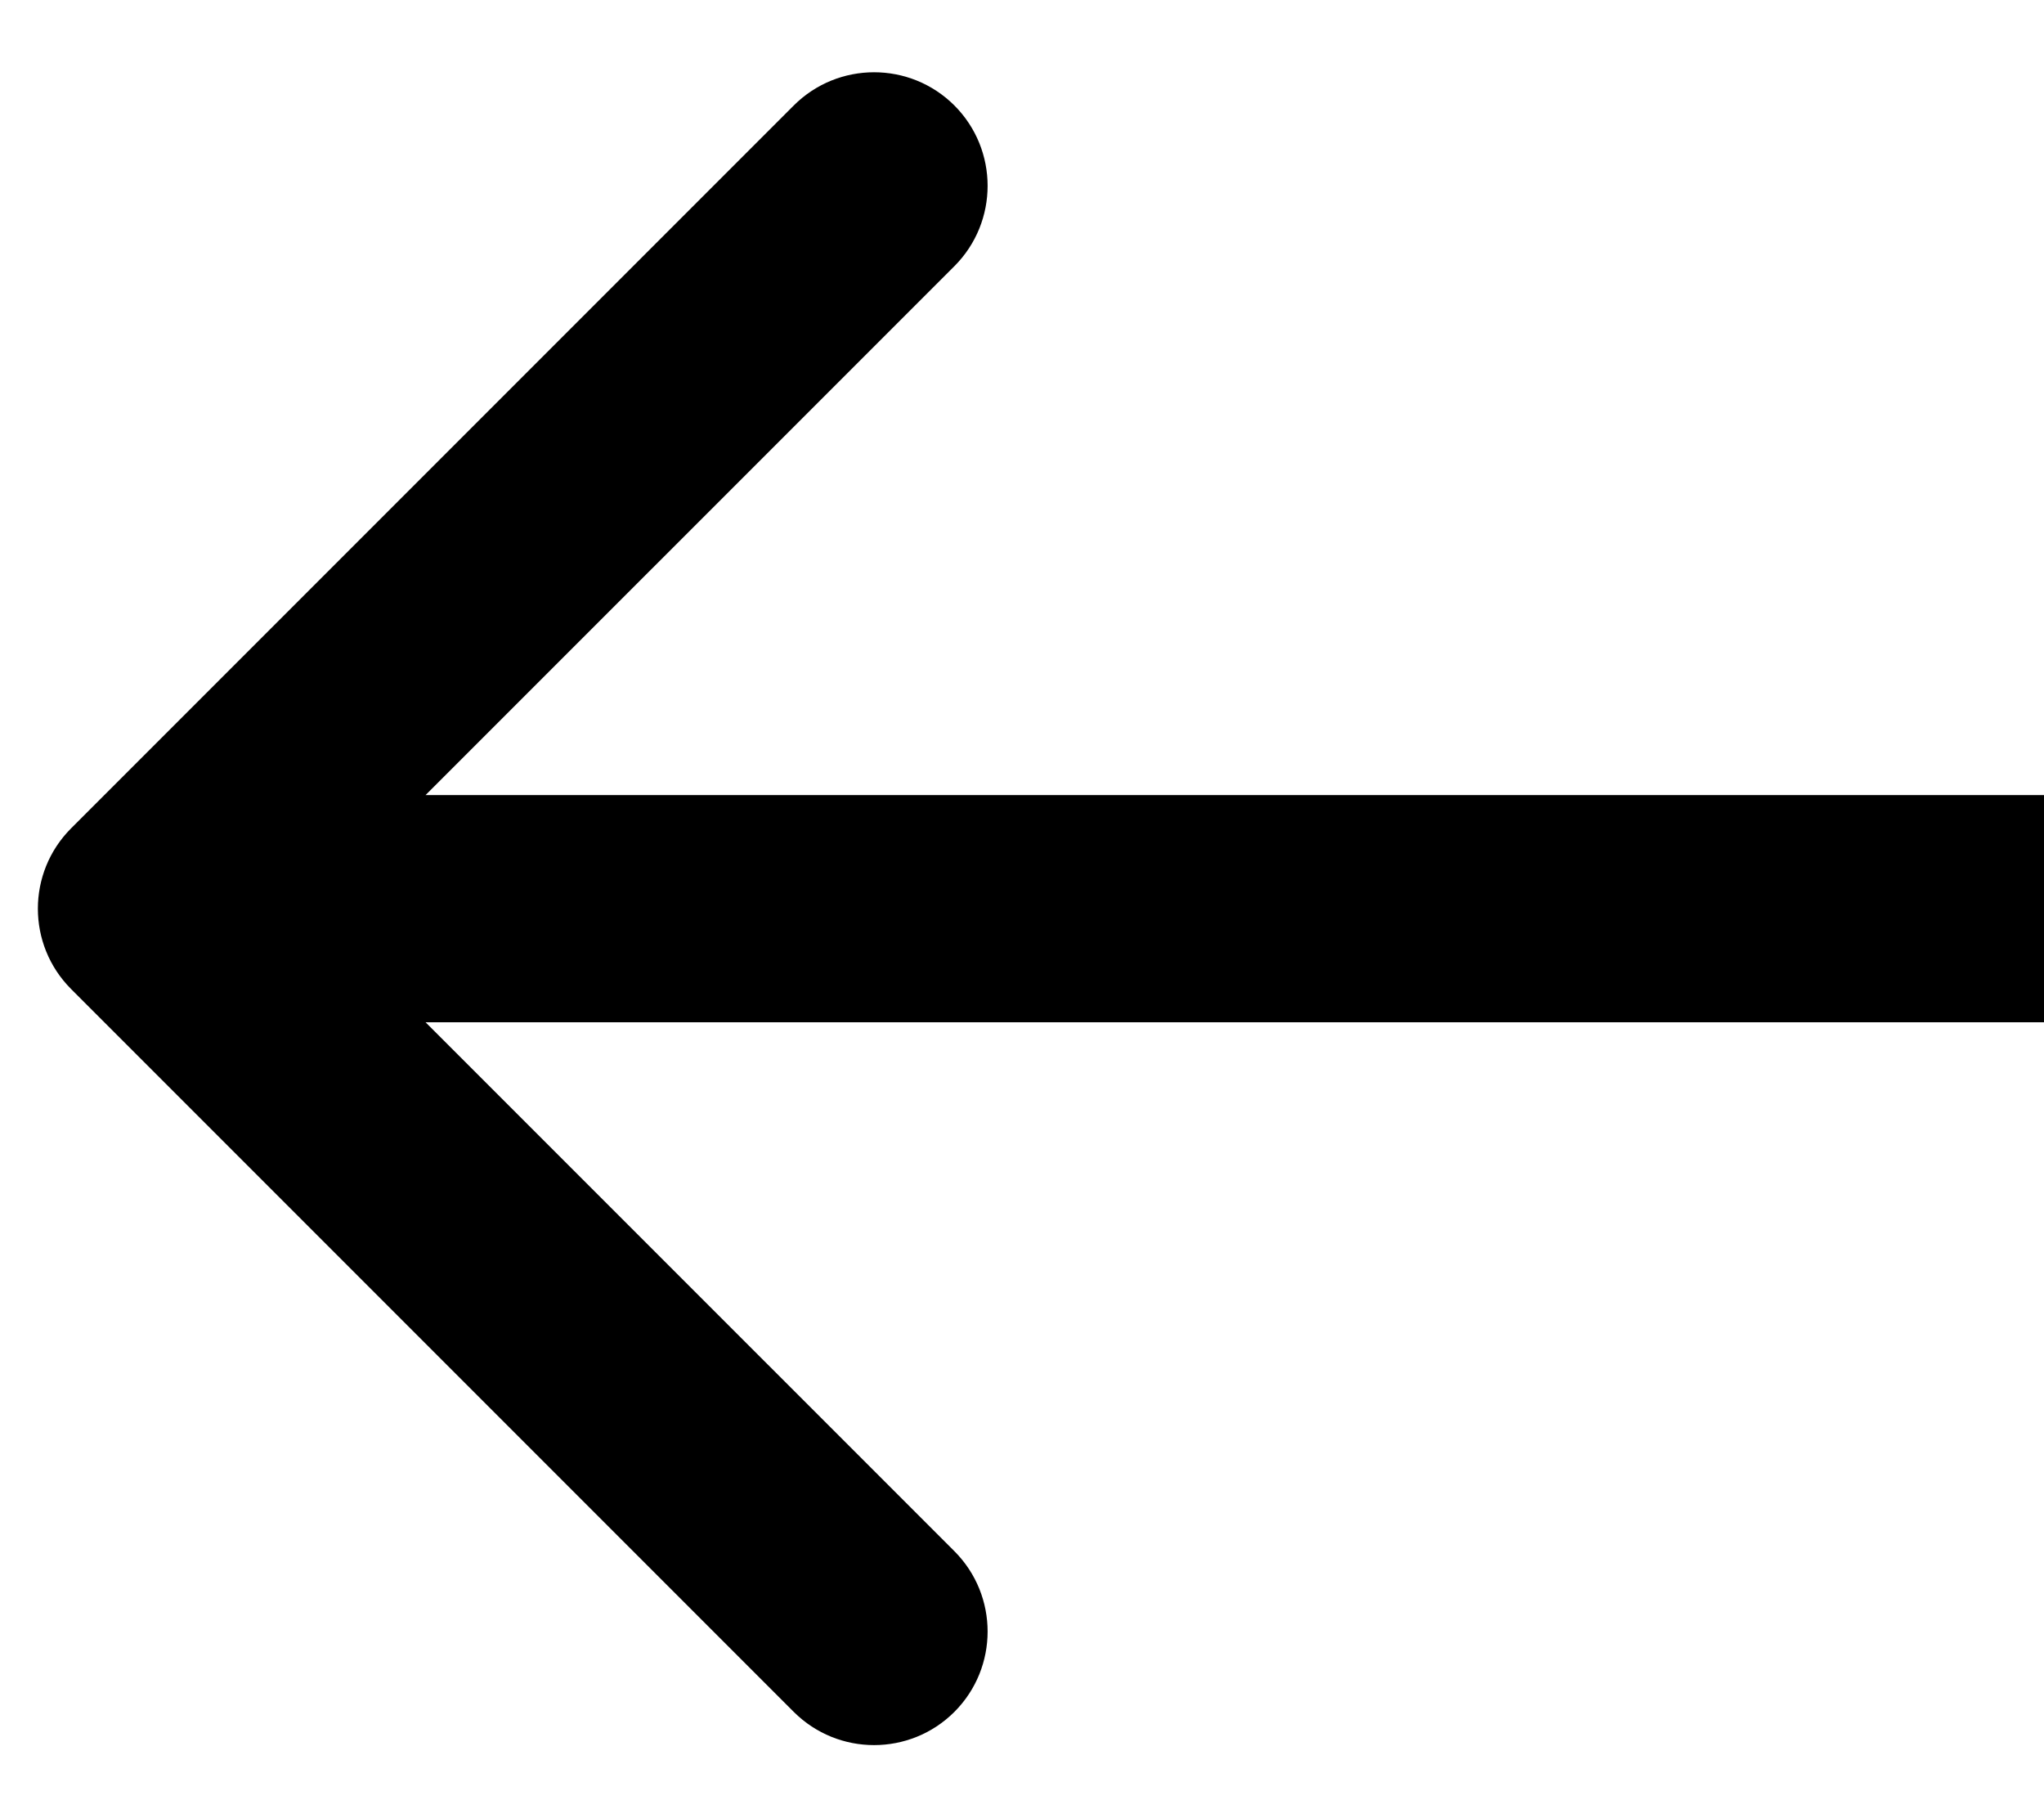
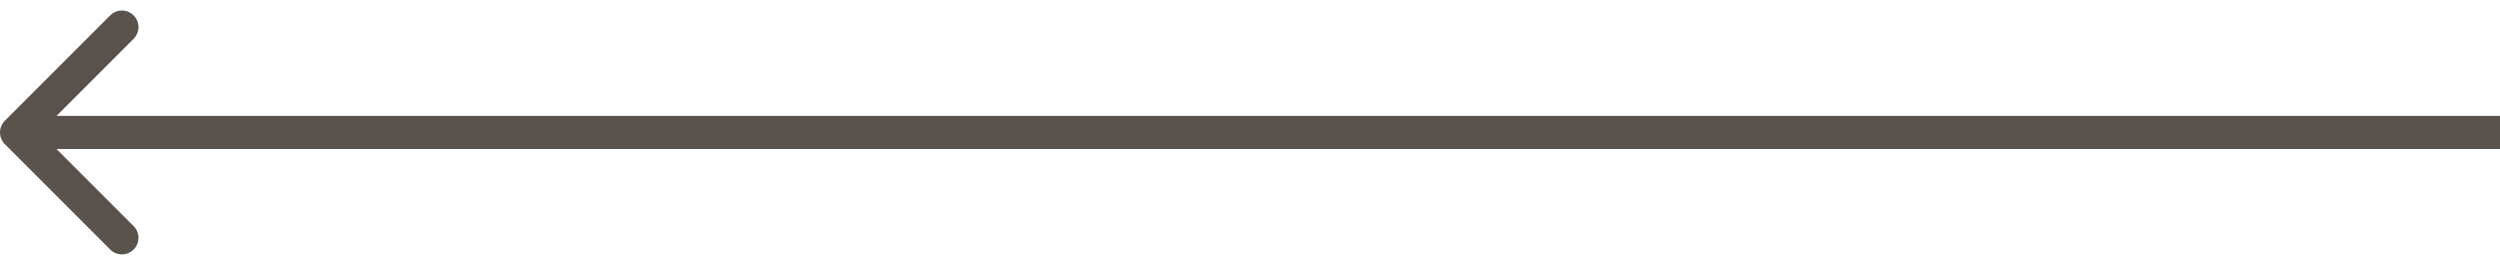
- <svg xmlns="http://www.w3.org/2000/svg" width="27" height="24" viewBox="0 0 27 24">
-   <path d="M0.939 10.939C0.354 11.525 0.354 12.475 0.939 13.061L10.485 22.607C11.071 23.192 12.021 23.192 12.607 22.607C13.192 22.021 13.192 21.071 12.607 20.485L4.121 12L12.607 3.515C13.192 2.929 13.192 1.979 12.607 1.393C12.021 0.808 11.071 0.808 10.485 1.393L0.939 10.939ZM27 10.5H2V13.5H27V10.5Z" />
+ <svg xmlns="http://www.w3.org/2000/svg" width="151" height="16" viewBox="0 0 151 16" fill="none">
+   <path d="M0.293 8.707C-0.098 8.317 -0.098 7.683 0.293 7.293L6.657 0.929C7.047 0.538 7.681 0.538 8.071 0.929C8.462 1.319 8.462 1.953 8.071 2.343L2.414 8L8.071 13.657C8.462 14.047 8.462 14.681 8.071 15.071C7.681 15.462 7.047 15.462 6.657 15.071L0.293 8.707ZM151 9H1V7H151V9Z" fill="#5A534B" />
</svg>
